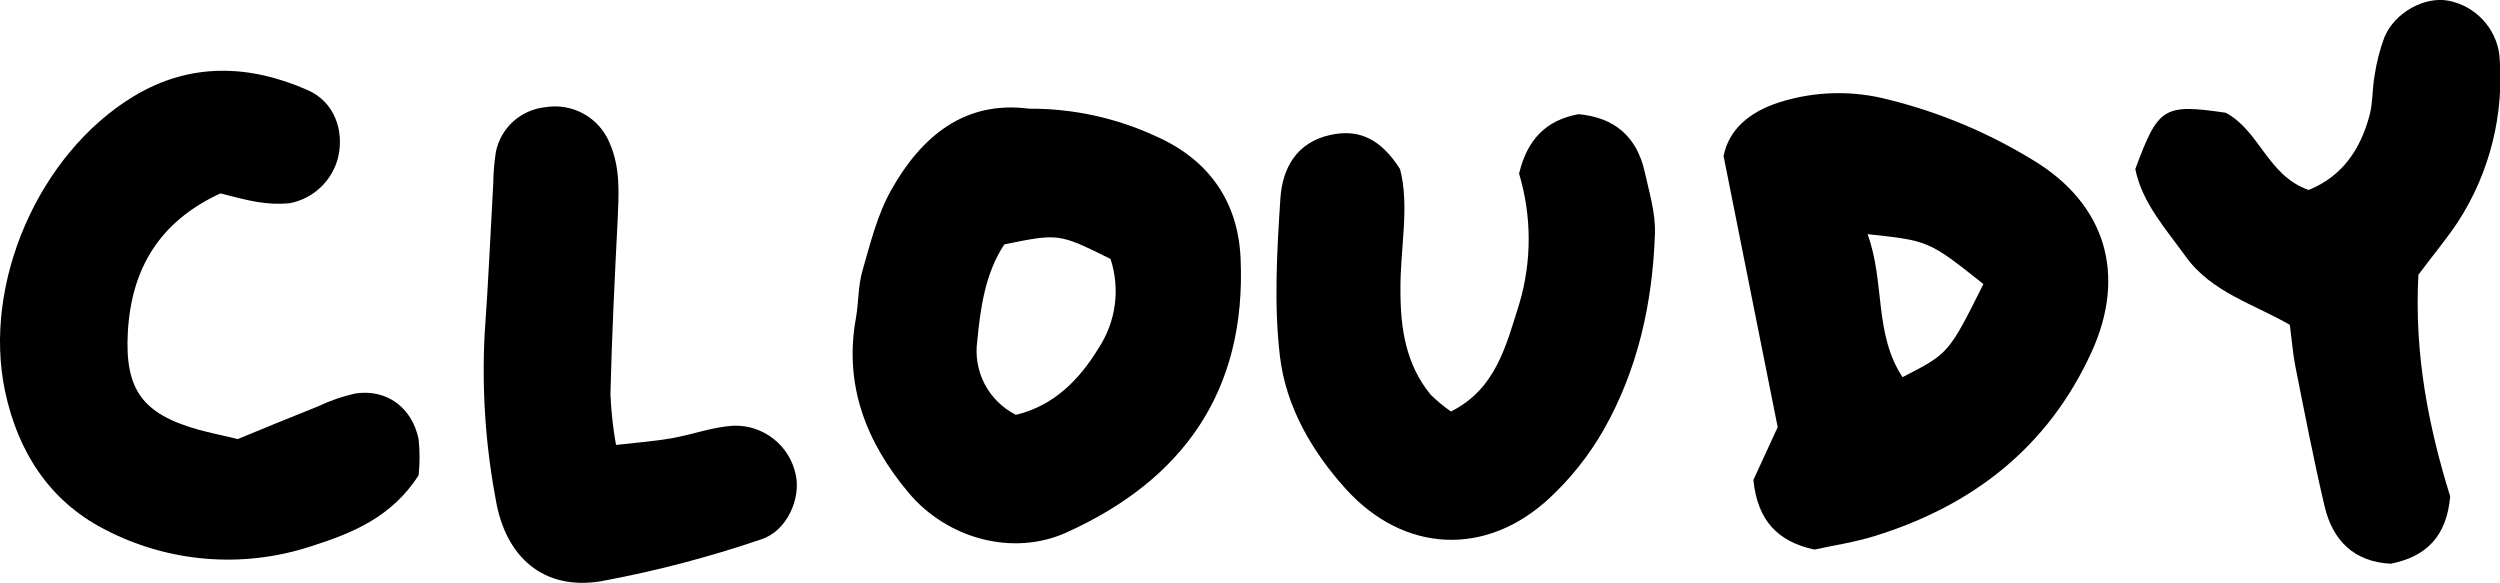
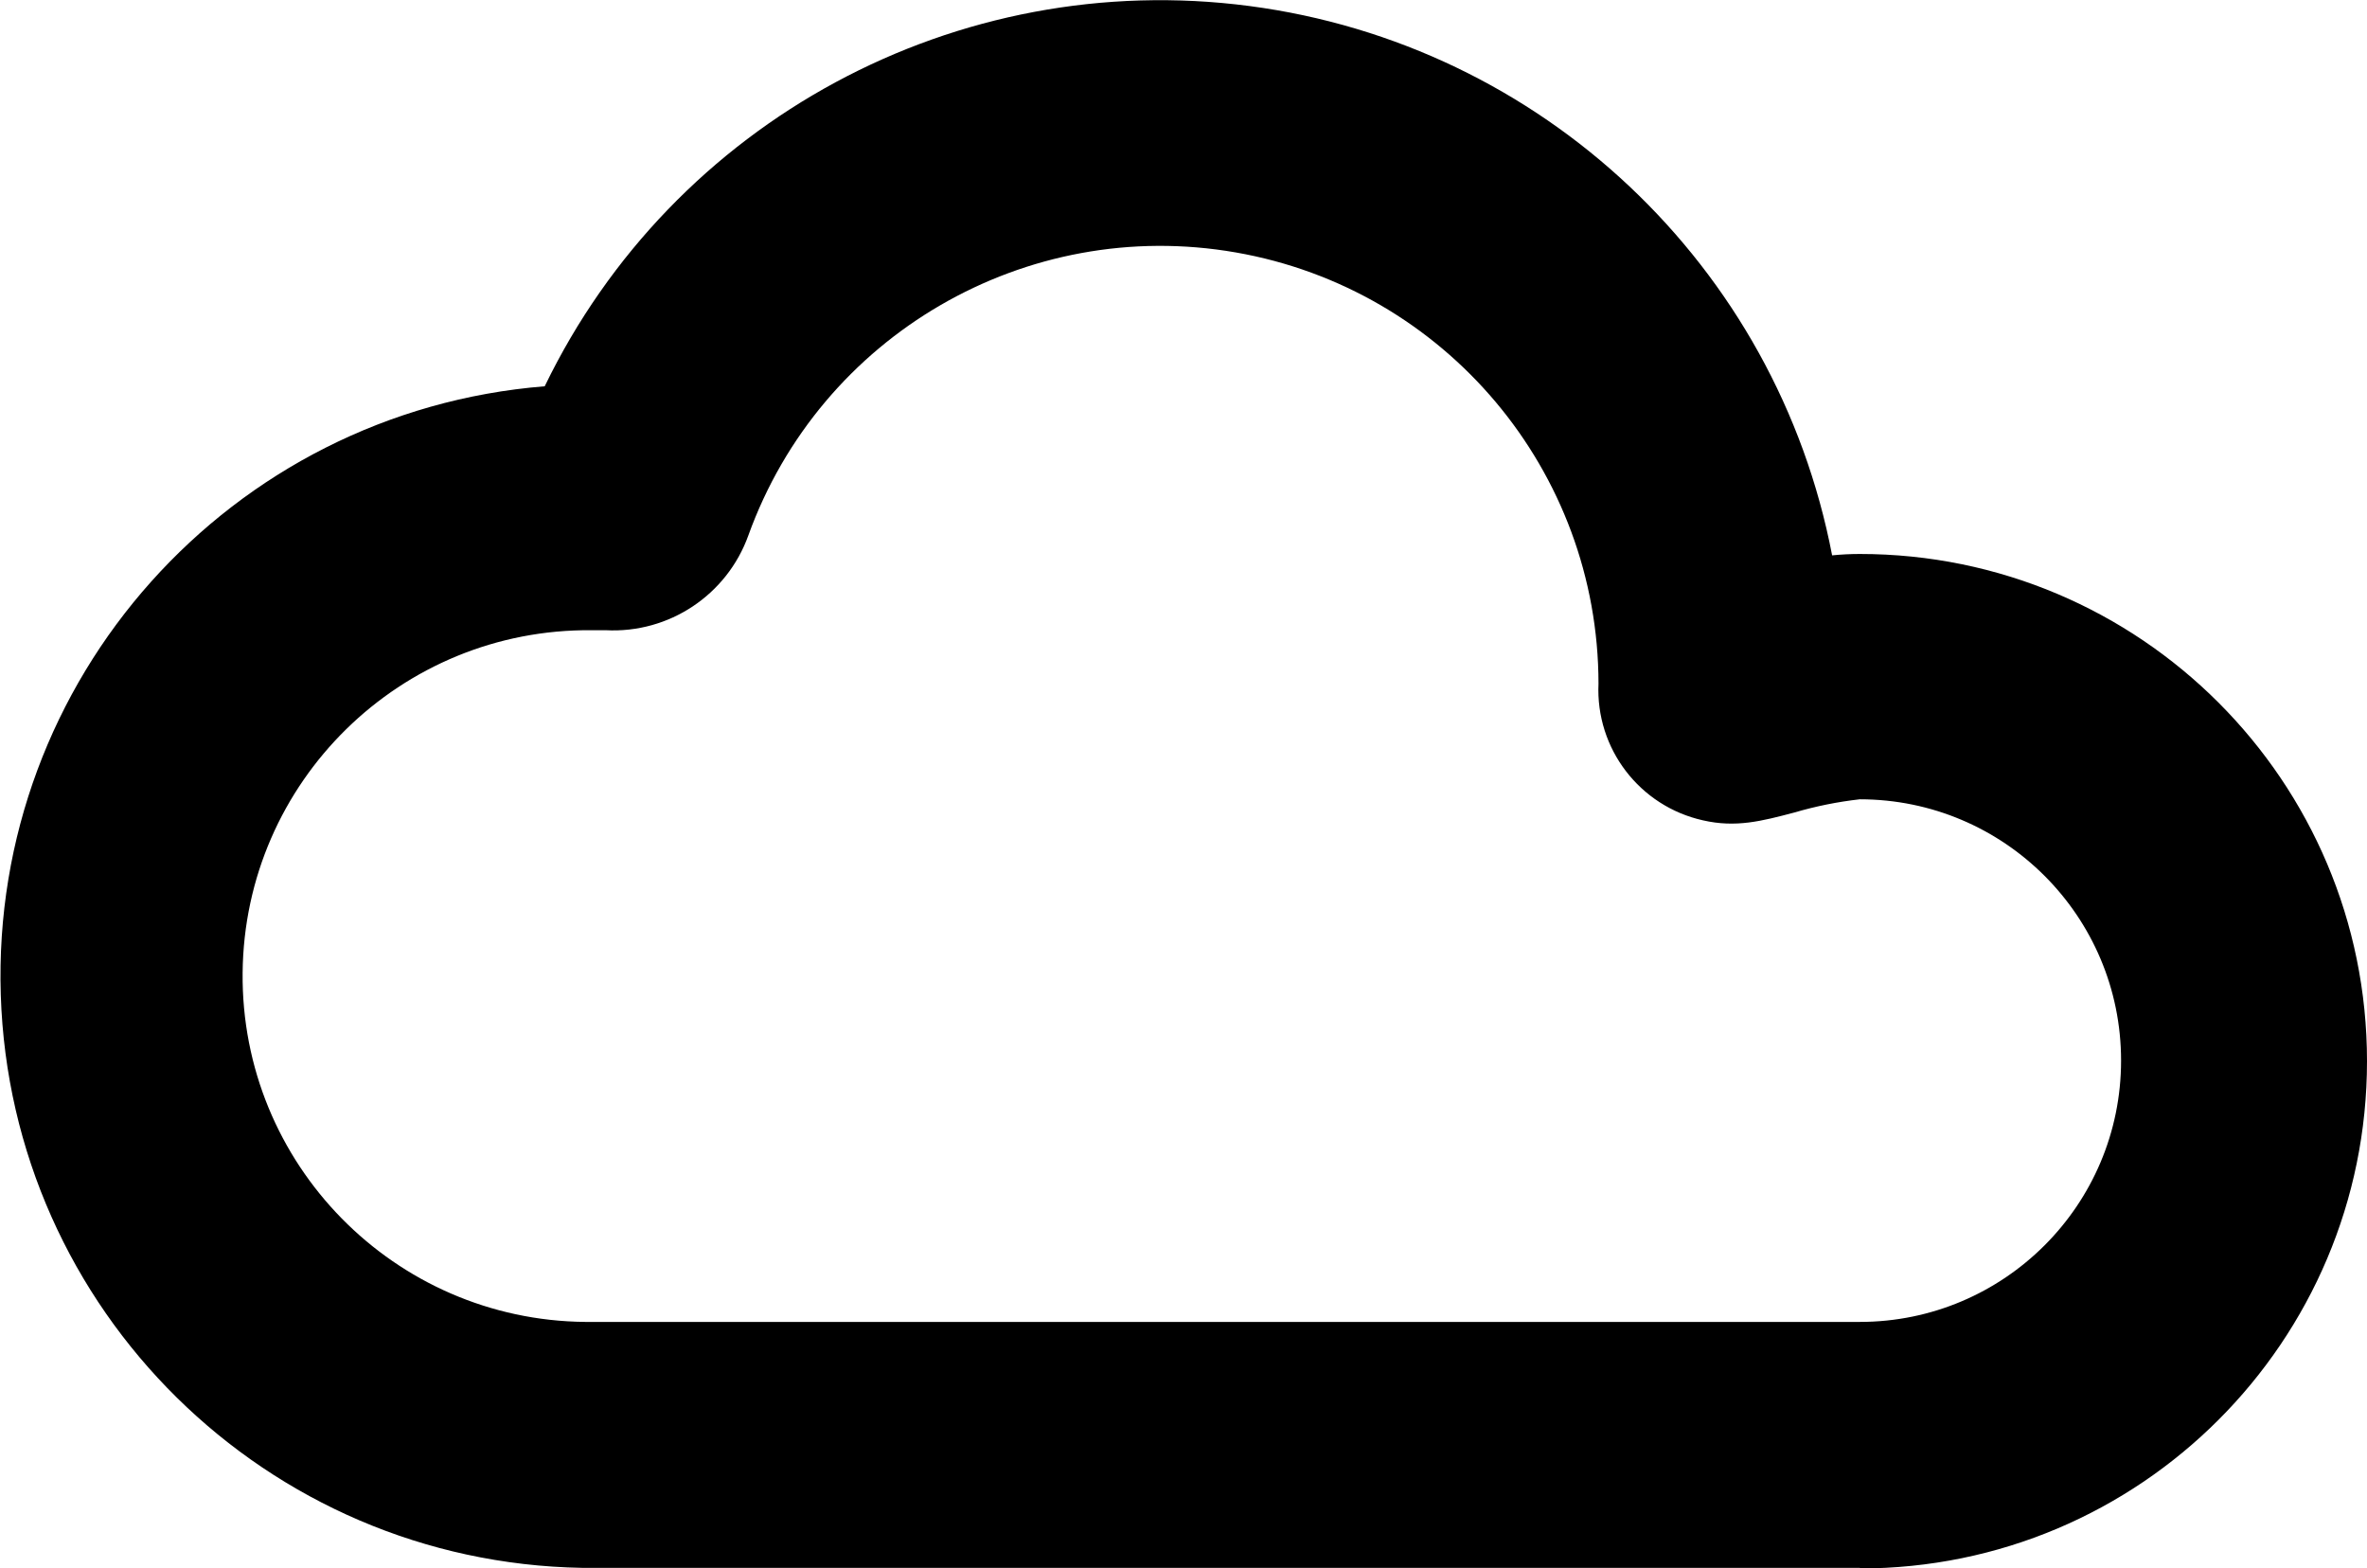
- <svg xmlns="http://www.w3.org/2000/svg" viewBox="0 0 314.65 73.35">
+ <svg xmlns="http://www.w3.org/2000/svg" viewBox="0 0 154 102">
  <g id="Layer_2" data-name="Layer 2">
    <g id="Layer_1-2" data-name="Layer 1">
-       <path d="M228.36,69.17c-4.62-1-7.16-3.66-7.68-8.76.78-1.68,1.74-3.77,3.06-6.65l-6.81-34.11c.64-3.29,3.16-5.53,7-6.77a24.72,24.72,0,0,1,13.77-.34A64.5,64.5,0,0,1,256,20.23c9,5.48,11.7,14.34,7.23,24.11-5.46,11.93-14.93,19.31-27.3,23.13C233.42,68.25,230.78,68.64,228.36,69.17Zm21.27-33.42c-6.86-5.45-6.86-5.45-14.58-6.28,2.21,6,.79,12.52,4.4,18C245.27,44.49,245.27,44.49,249.63,35.75Z" />
-       <path d="M129.51,13.68a37.42,37.42,0,0,1,15.84,3.41c6.74,2.94,10.47,8.21,10.79,15.42.76,16.83-7.36,27.92-21.89,34.5-6.8,3.08-15.07.77-19.9-5-5.33-6.35-8.16-13.56-6.62-22,.35-2,.26-4,.81-5.91,1-3.47,1.89-7.12,3.65-10.22C116,17.1,121.48,12.62,129.51,13.68Zm-1.65,38.53c4.76-1.13,8-4.42,10.41-8.4a13,13,0,0,0,1.5-11.22c-6.52-3.23-6.52-3.23-13.37-1.83-2.38,3.62-3,7.92-3.4,12.14A9,9,0,0,0,127.86,52.21Z" />
-       <path d="M29.92,55.26c3.39-1.39,6.75-2.78,10.12-4.12a22.5,22.5,0,0,1,4.65-1.61c3.93-.62,7.18,1.72,8,5.77a22.12,22.12,0,0,1,0,4.51c-3.39,5.31-8.44,7.32-13.46,8.92a33.51,33.51,0,0,1-26.17-2.16C6.18,63,2.25,56.8.65,49.31-2.26,35.7,4.87,19.37,16.79,12.14c7.12-4.31,14.59-4.05,22-.77,3.25,1.45,4.56,5,3.77,8.43a7.8,7.8,0,0,1-6.17,5.79,15.93,15.93,0,0,1-4-.17c-1.61-.26-3.19-.73-4.65-1.08-7.69,3.55-11.2,9.49-11.65,17.45-.4,7.21,1.81,10.28,8.78,12.26C26.15,54.41,27.45,54.67,29.92,55.26Z" />
-       <path d="M198.67,14.37c4.53.41,7.34,2.83,8.33,7.24.57,2.57,1.38,5.2,1.29,7.78-.29,8.72-2.15,17.16-6.5,24.79A36.51,36.51,0,0,1,195,62.71c-8,7.42-18.32,6.87-25.6-1.15-4.32-4.78-7.57-10.43-8.31-16.73-.77-6.53-.37-13.25.06-19.85.24-3.75,2-7.07,6.3-8,3.72-.82,6.43.64,8.76,4.3,1.23,4.7,0,10,.05,15.27,0,4.79.67,9.28,3.78,13.1a19,19,0,0,0,2.58,2.14c5.67-2.84,6.94-8.32,8.62-13.63a28.63,28.63,0,0,0-.05-16.31C192.22,17.52,194.63,15.11,198.67,14.37Z" />
-       <path d="M304.38,34.58c-.54,10.14,1.32,19.24,4,27.9-.43,5-3,7.59-7.49,8.47-4.63-.24-7.31-2.94-8.32-7.24-1.37-5.82-2.5-11.7-3.67-17.57-.32-1.62-.44-3.27-.7-5.25-4.5-2.62-9.87-4.09-13.11-8.61-2.51-3.49-5.48-6.74-6.34-11,2.89-7.83,3.56-8.23,11.38-7.09,4.29,2.29,5.25,7.9,10.43,9.72,4.22-1.69,6.55-5.11,7.69-9.47.41-1.59.32-3.31.62-4.95a23.82,23.82,0,0,1,1.23-4.8c1.29-3.12,5.08-5.18,8.07-4.6a8,8,0,0,1,6.4,6.8,33.28,33.28,0,0,1-5.19,21C307.92,30.1,306.19,32.14,304.38,34.58Z" />
-       <path d="M77.53,56c2.61-.3,4.83-.46,7-.84,2.59-.46,5.13-1.41,7.73-1.58a7.75,7.75,0,0,1,7.9,6.2c.65,3-1.13,7.09-4.38,8.11a143.36,143.36,0,0,1-20.16,5.27c-7.19,1.17-12-3-13.23-10.31A88,88,0,0,1,61,42c.46-6.28.72-12.58,1.08-18.88a29.11,29.11,0,0,1,.33-4,7.07,7.07,0,0,1,6.18-5.62A7.43,7.43,0,0,1,76.73,18c1.39,3.17,1.15,6.47,1,9.8C77.37,35,77,42.33,76.83,49.63A48,48,0,0,0,77.53,56Z" />
+       <path d="M121,102H37.87a38.5,38.5,0,0,1-2.43-76.87,44.5,44.5,0,0,1,83.76,11c.6-.06,1.21-.09,1.8-.09a33,33,0,0,1,0,66ZM38.07,86H121a17,17,0,0,0,0-34,25.14,25.14,0,0,0-4.26.86c-2.12.56-3.8,1-5.94.51a8.7,8.7,0,0,1-6.8-8.89,28.5,28.5,0,0,0-55.31-9.65A9.34,9.34,0,0,1,39.41,41l-.91,0a22.5,22.5,0,0,0-.43,45ZM120,44.71v0Z" />
    </g>
  </g>
</svg>
